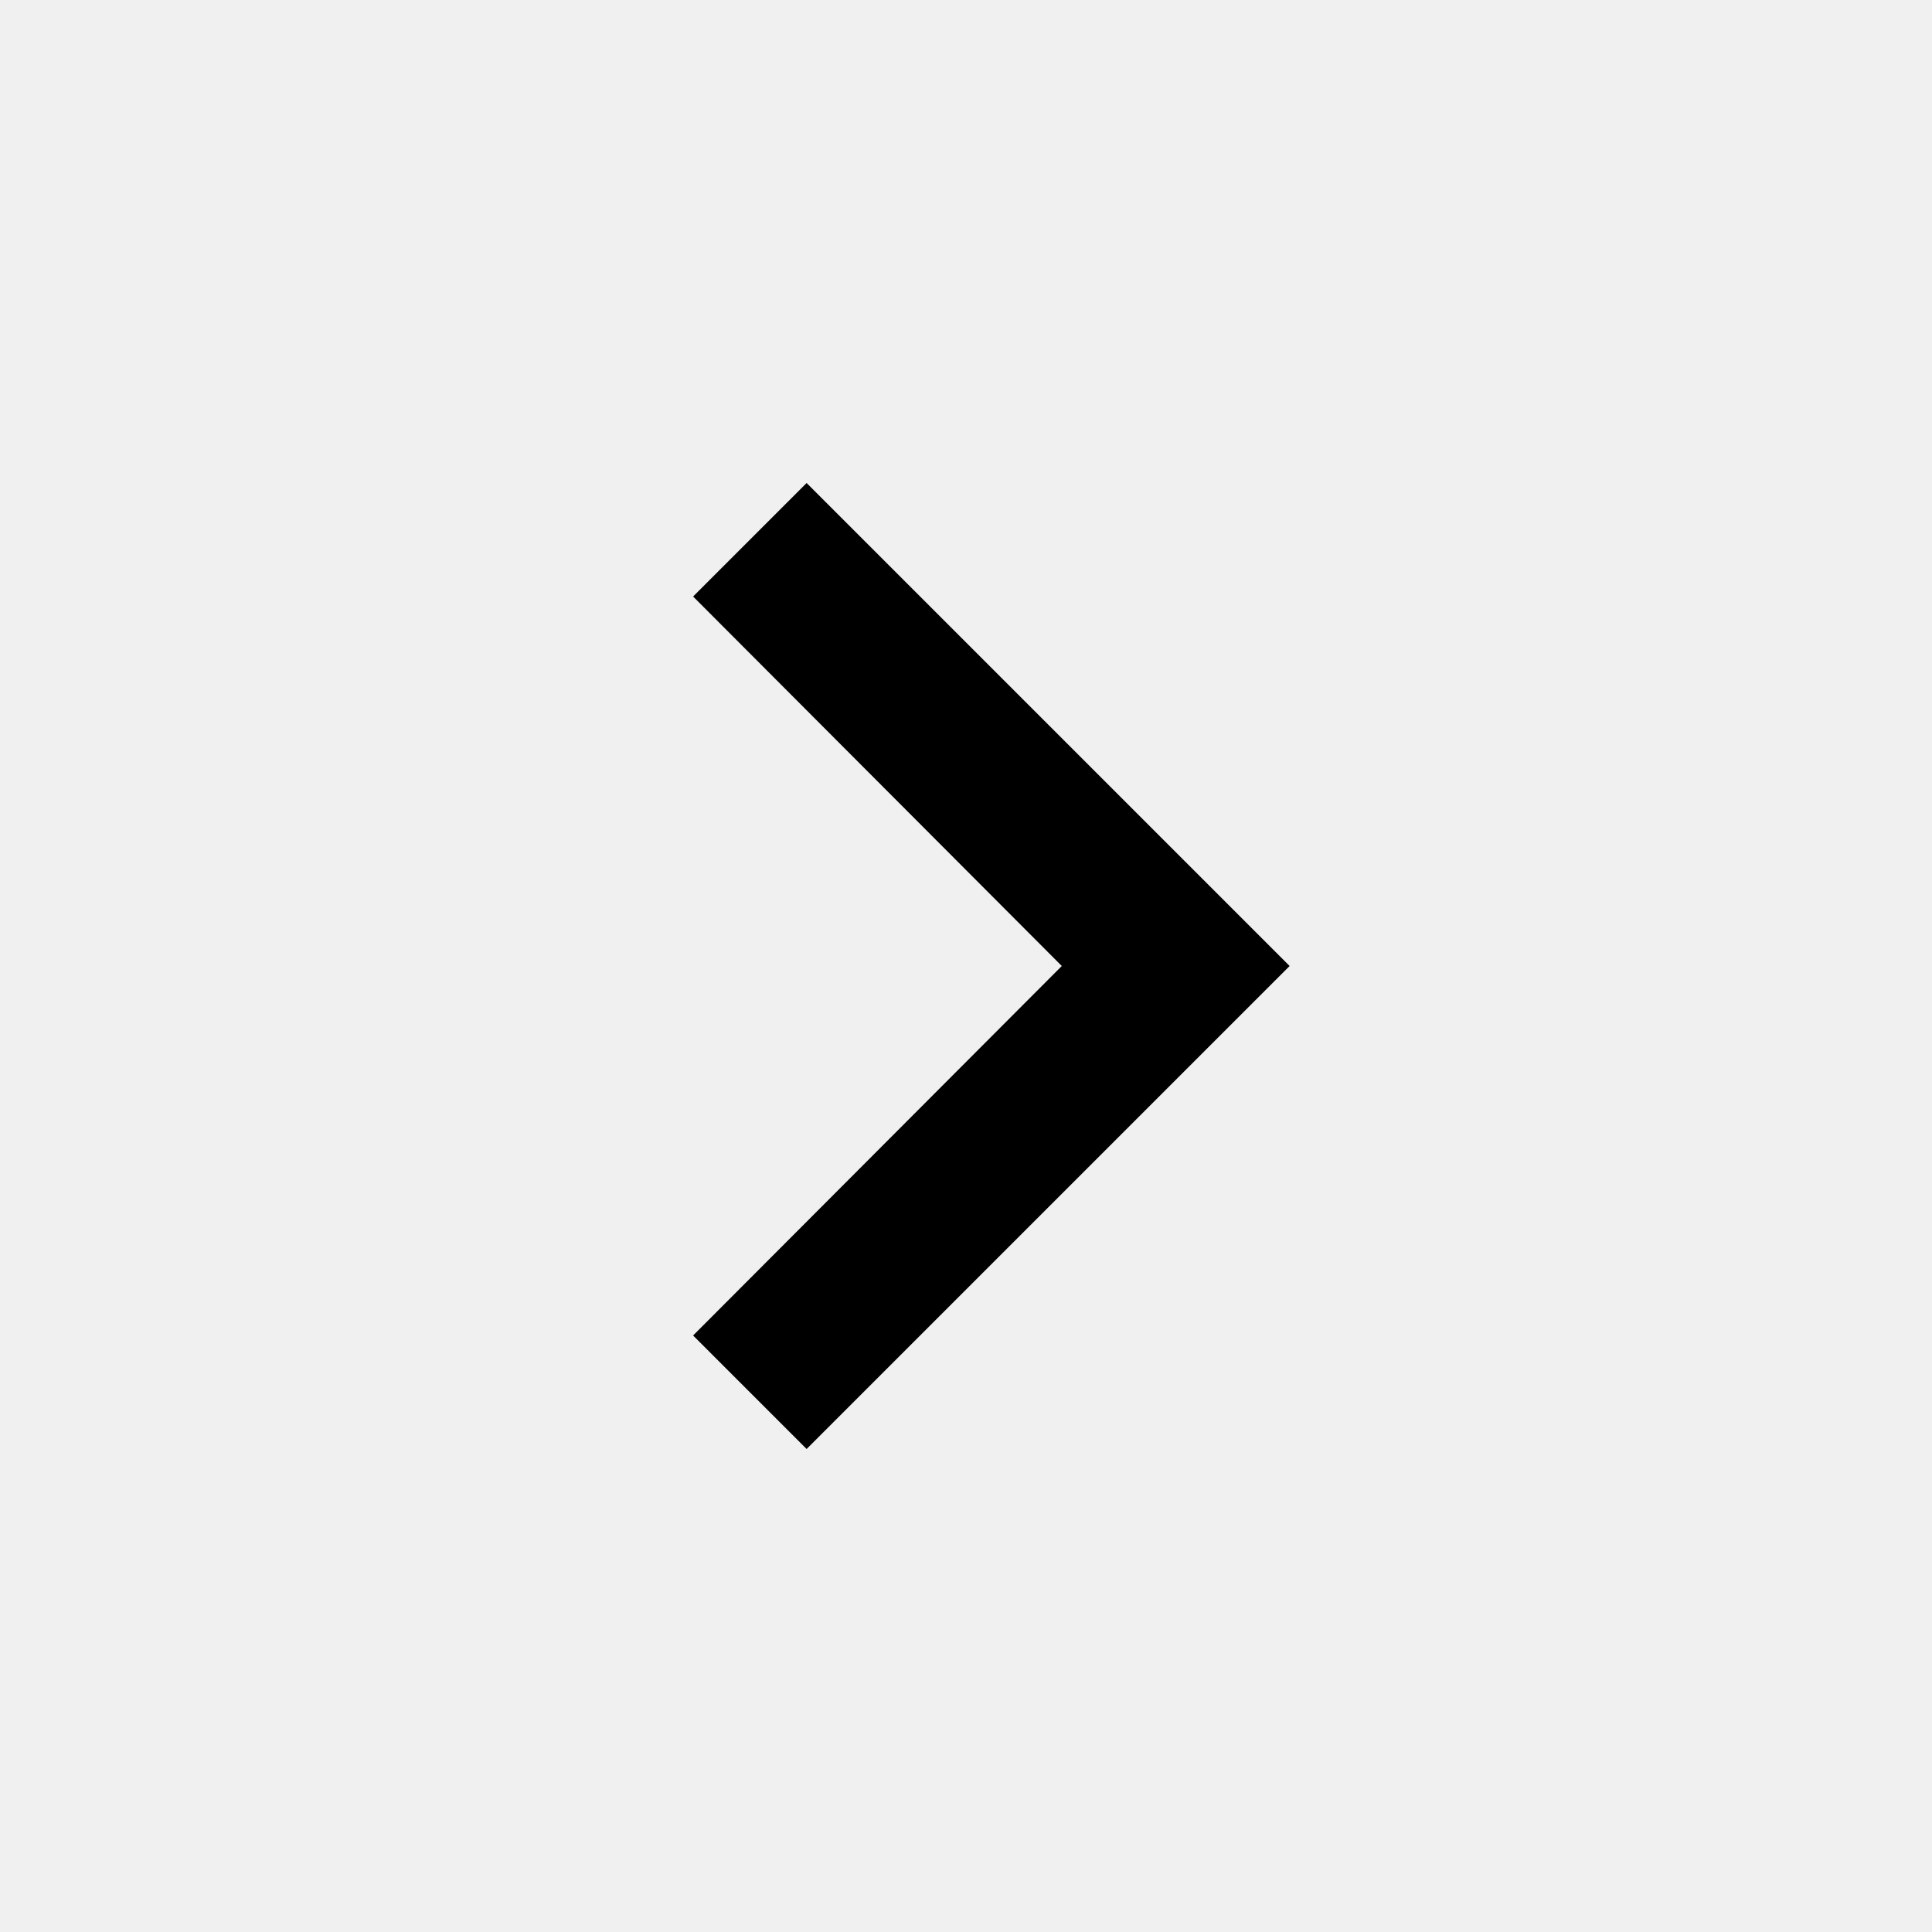
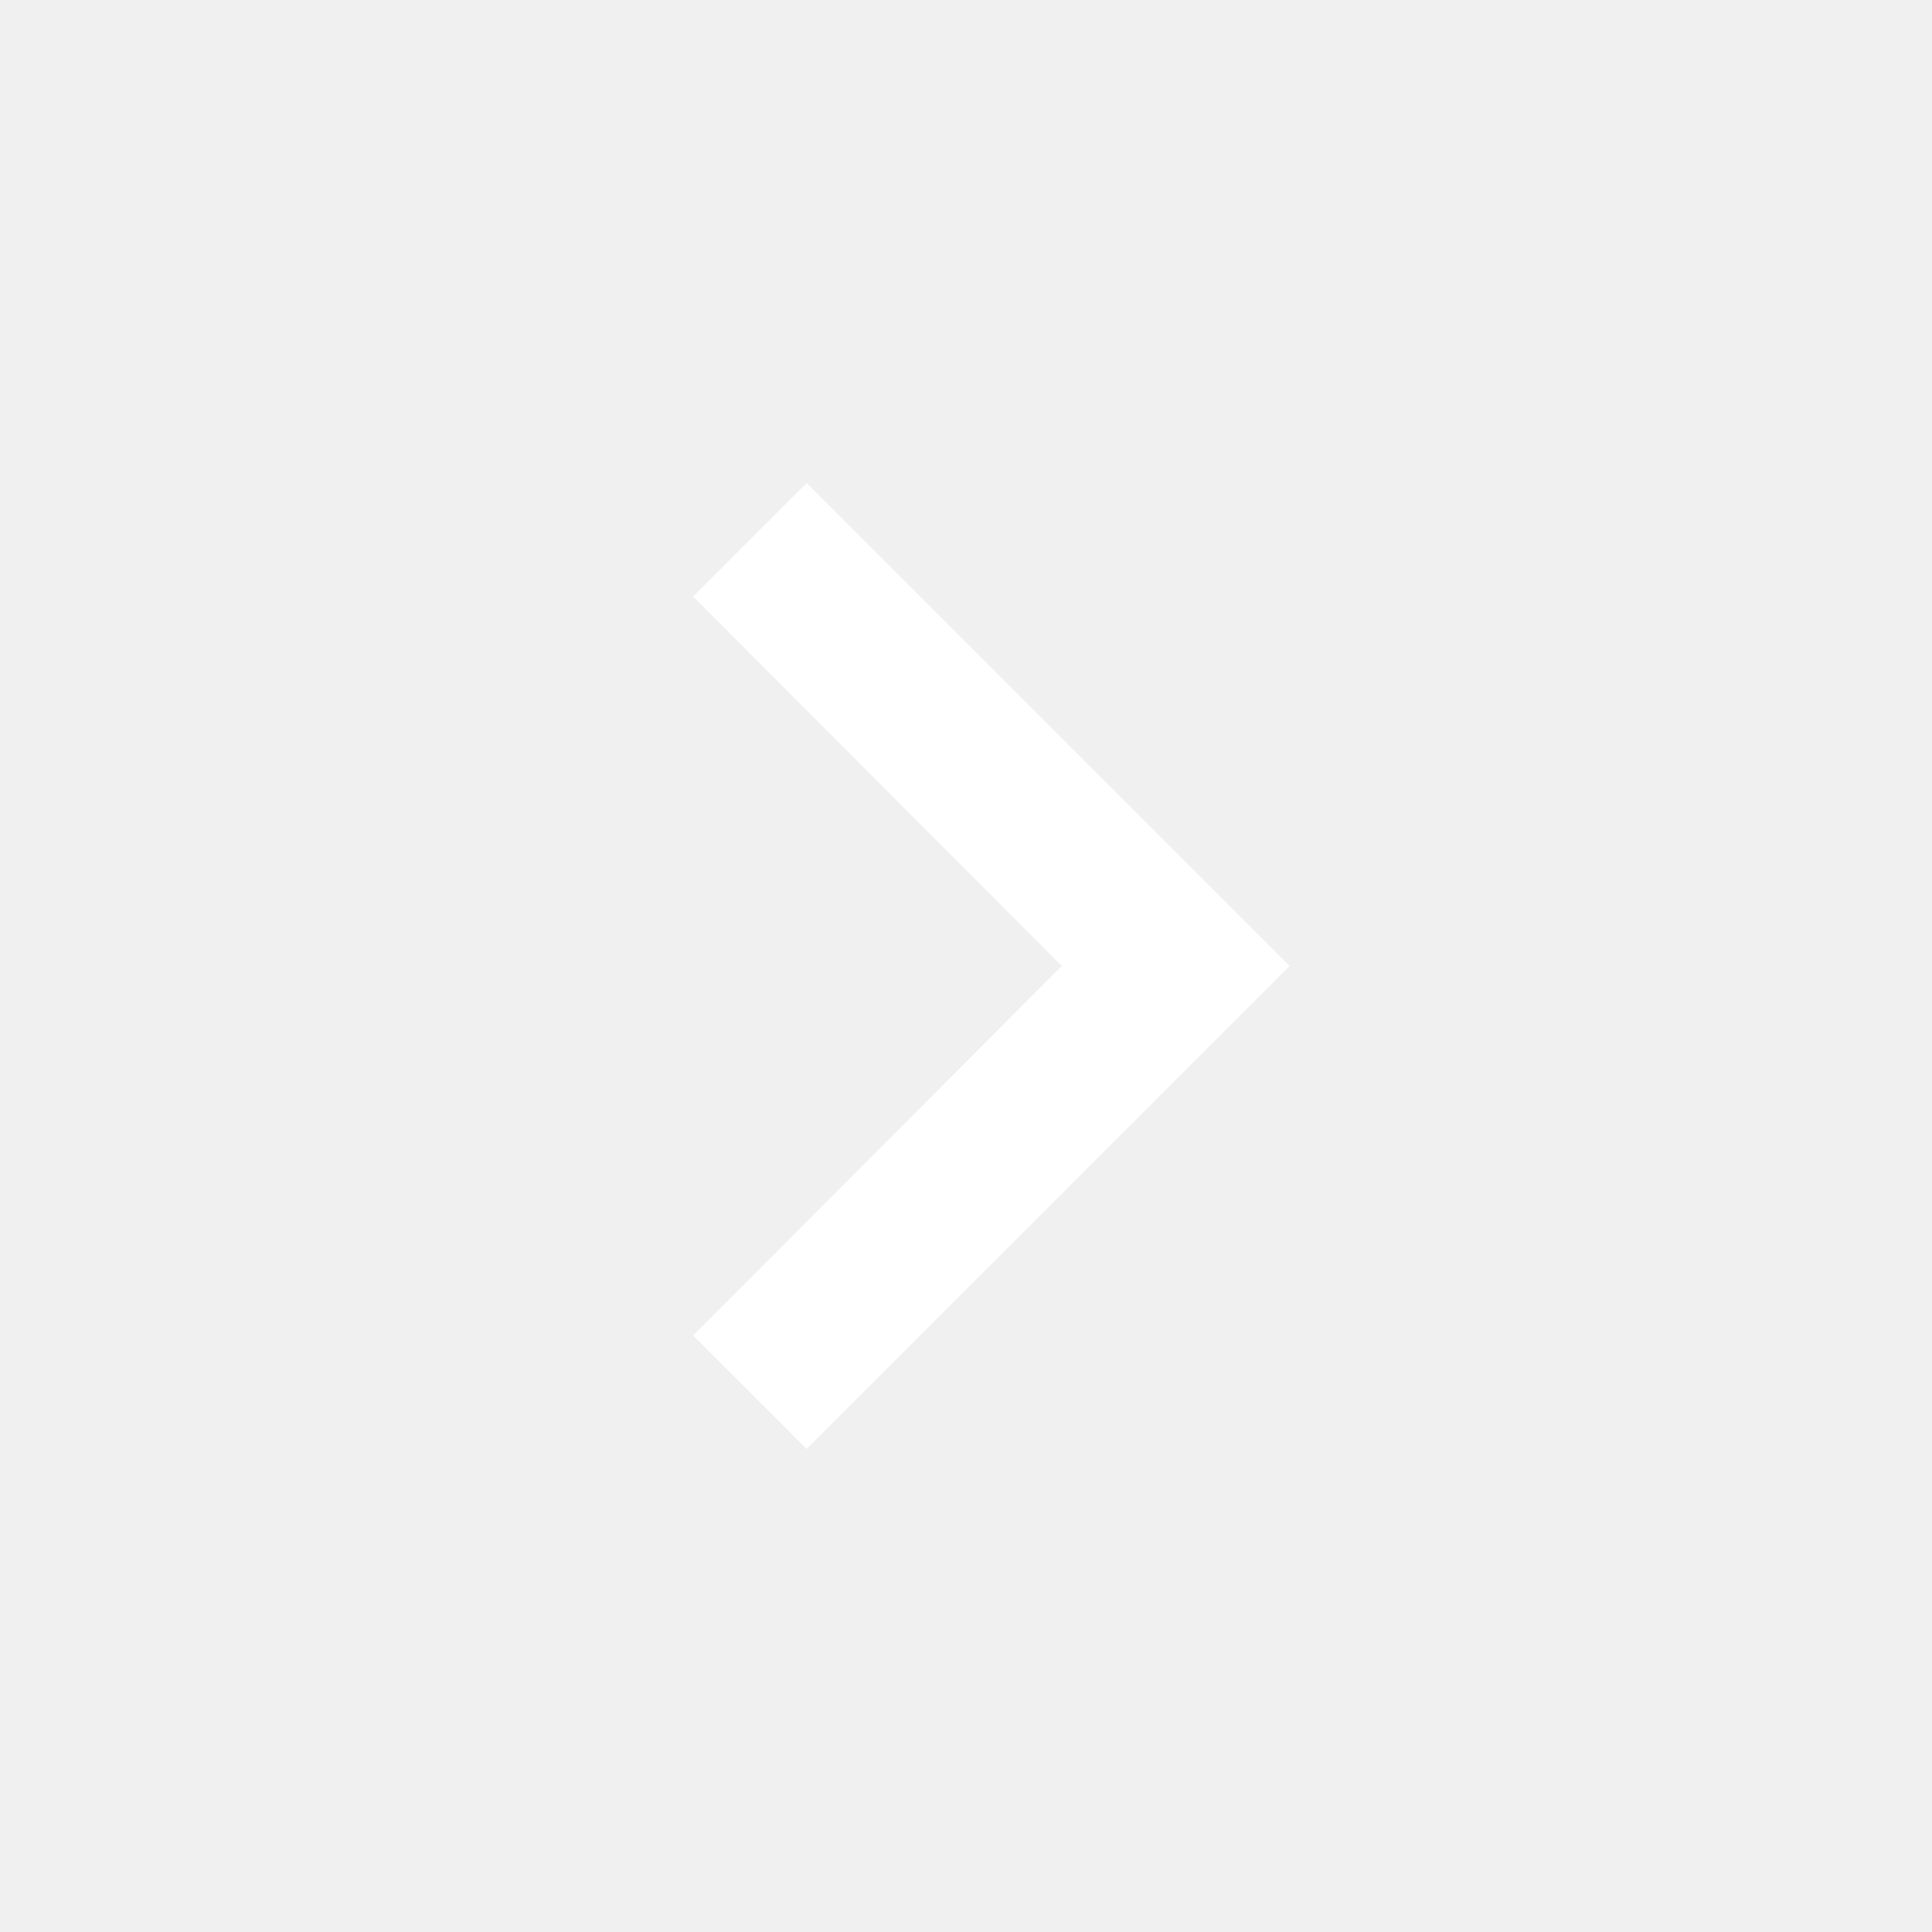
- <svg xmlns="http://www.w3.org/2000/svg" height="24px" viewBox="0 0 24 24" width="24px" fill="#000000">
+ <svg xmlns="http://www.w3.org/2000/svg" height="24px" viewBox="0 0 24 24" width="24px" fill="#fff">
  <path d="M0 0h24v24H0V0z" fill="none" />
  <path d="M10.02 6L8.61 7.41 13.19 12l-4.58 4.59L10.02 18l6-6-6-6z" />
</svg>
